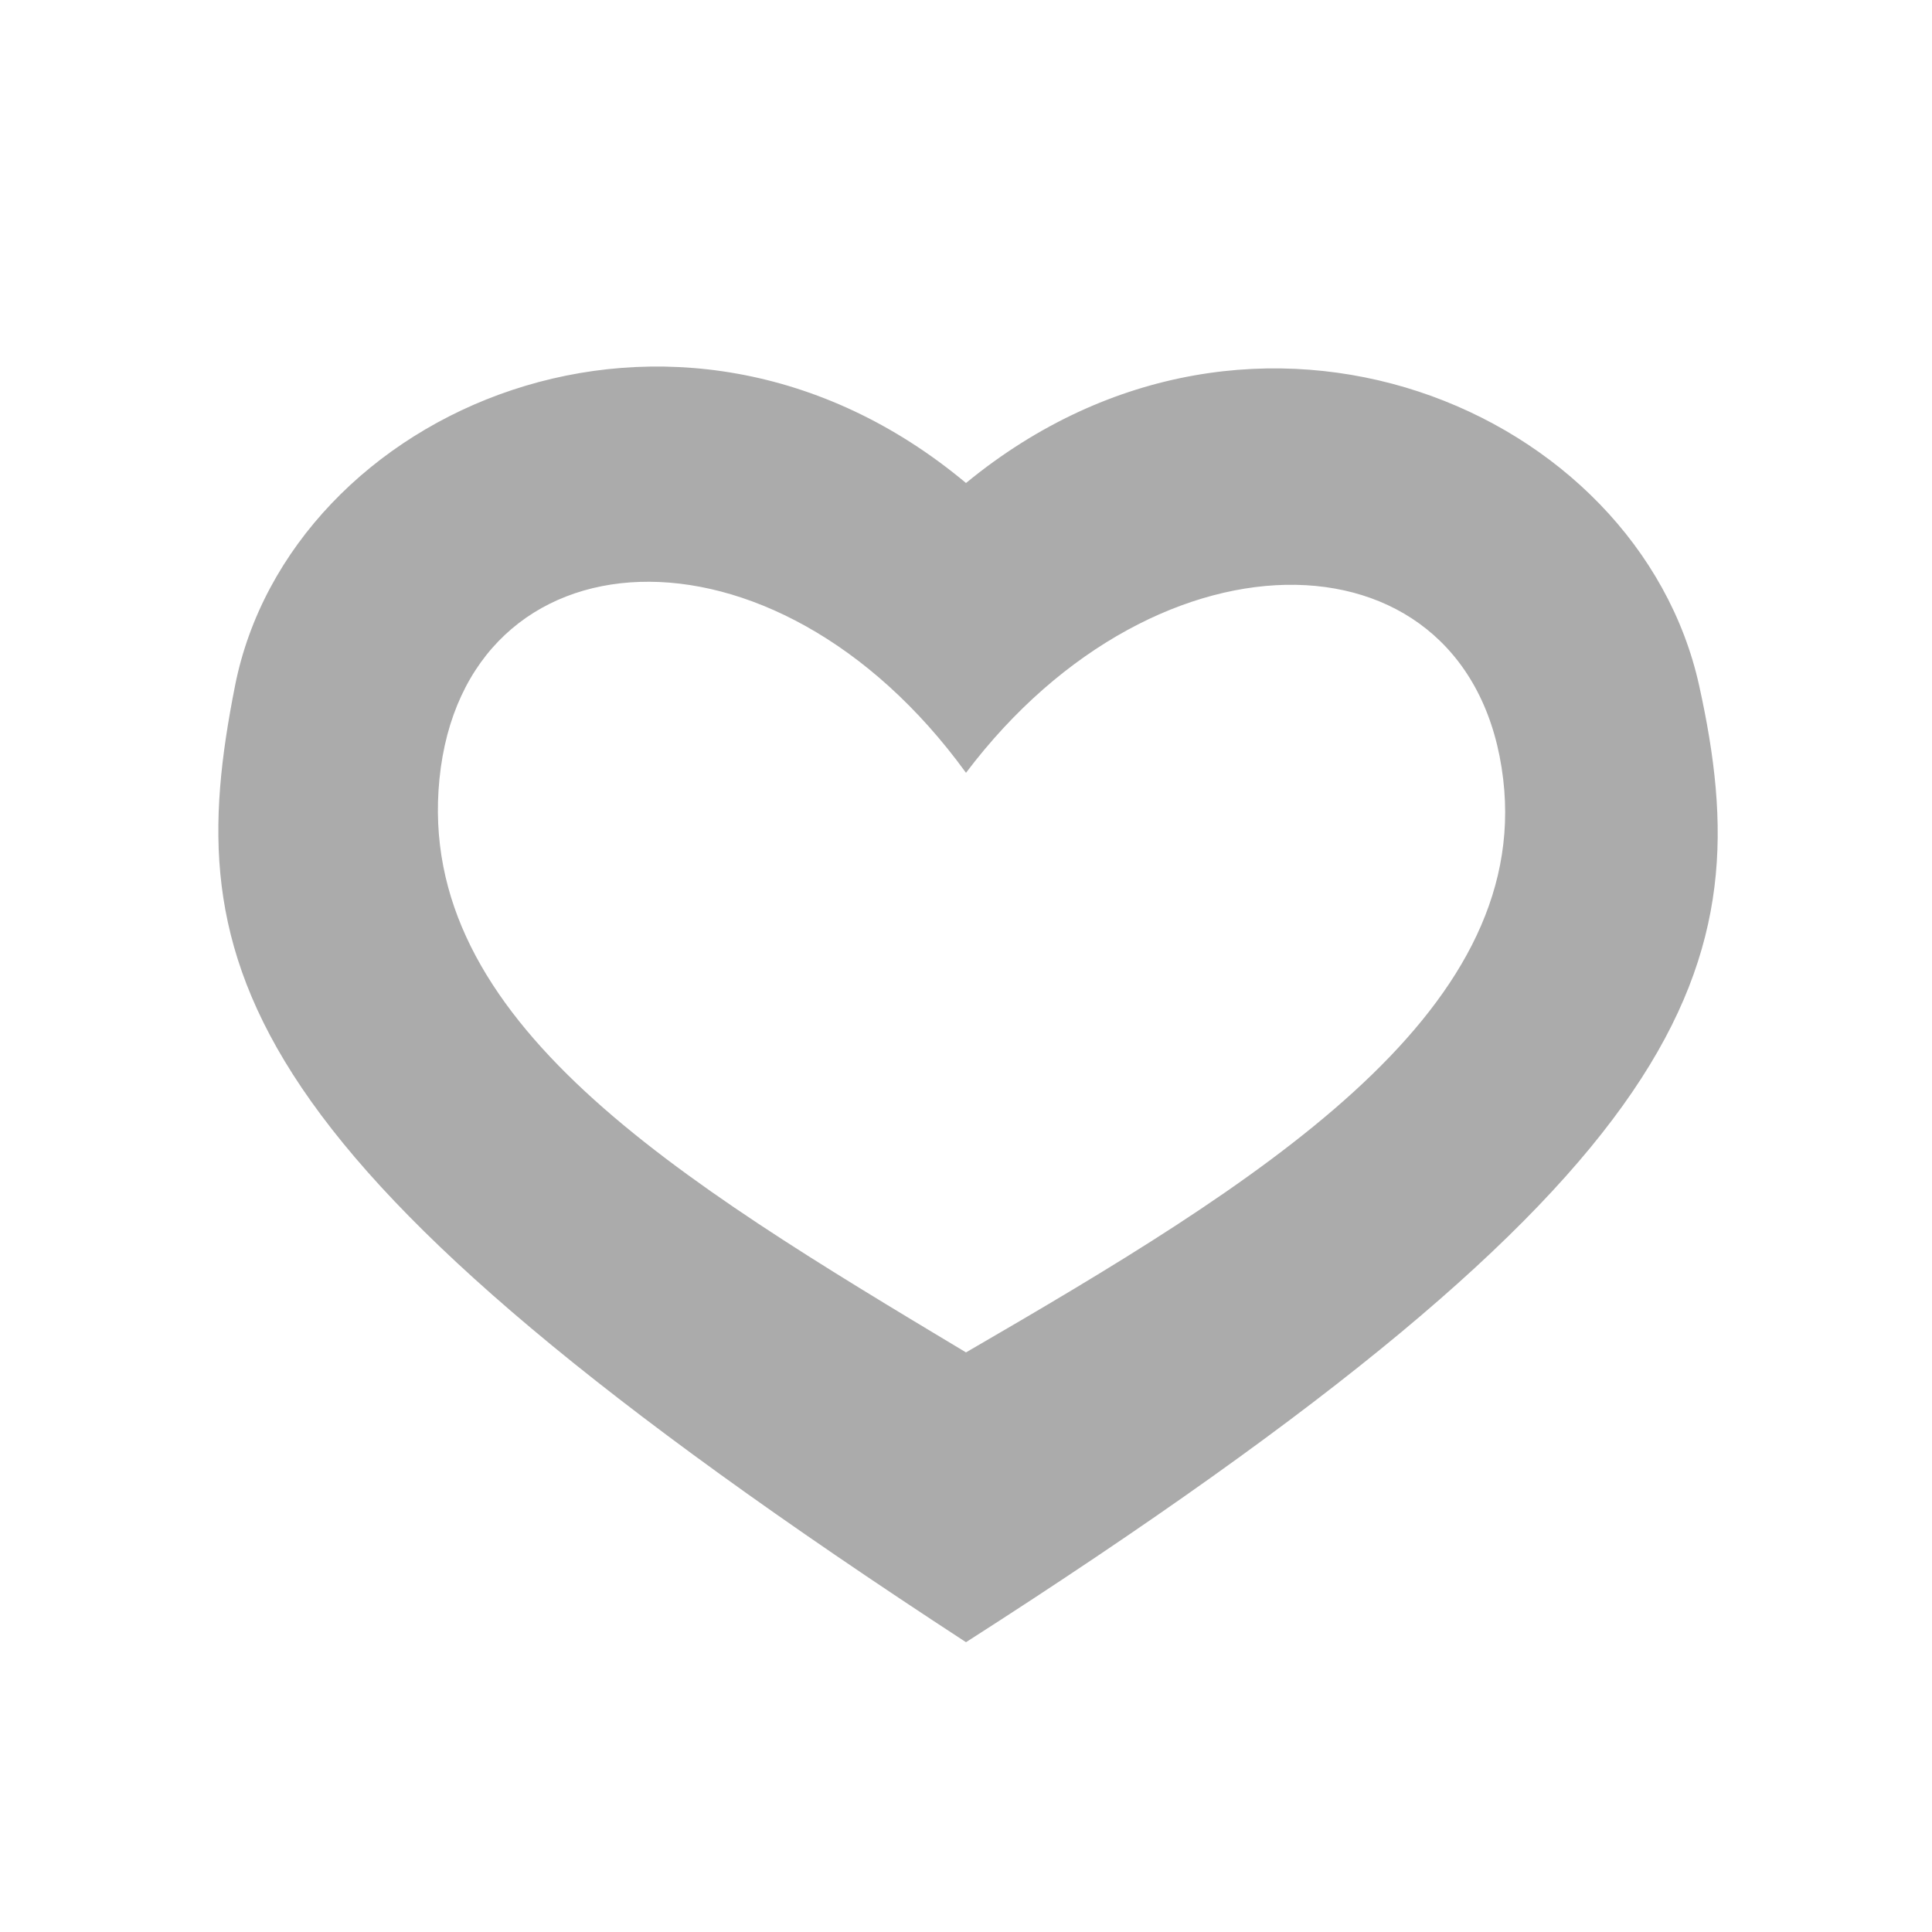
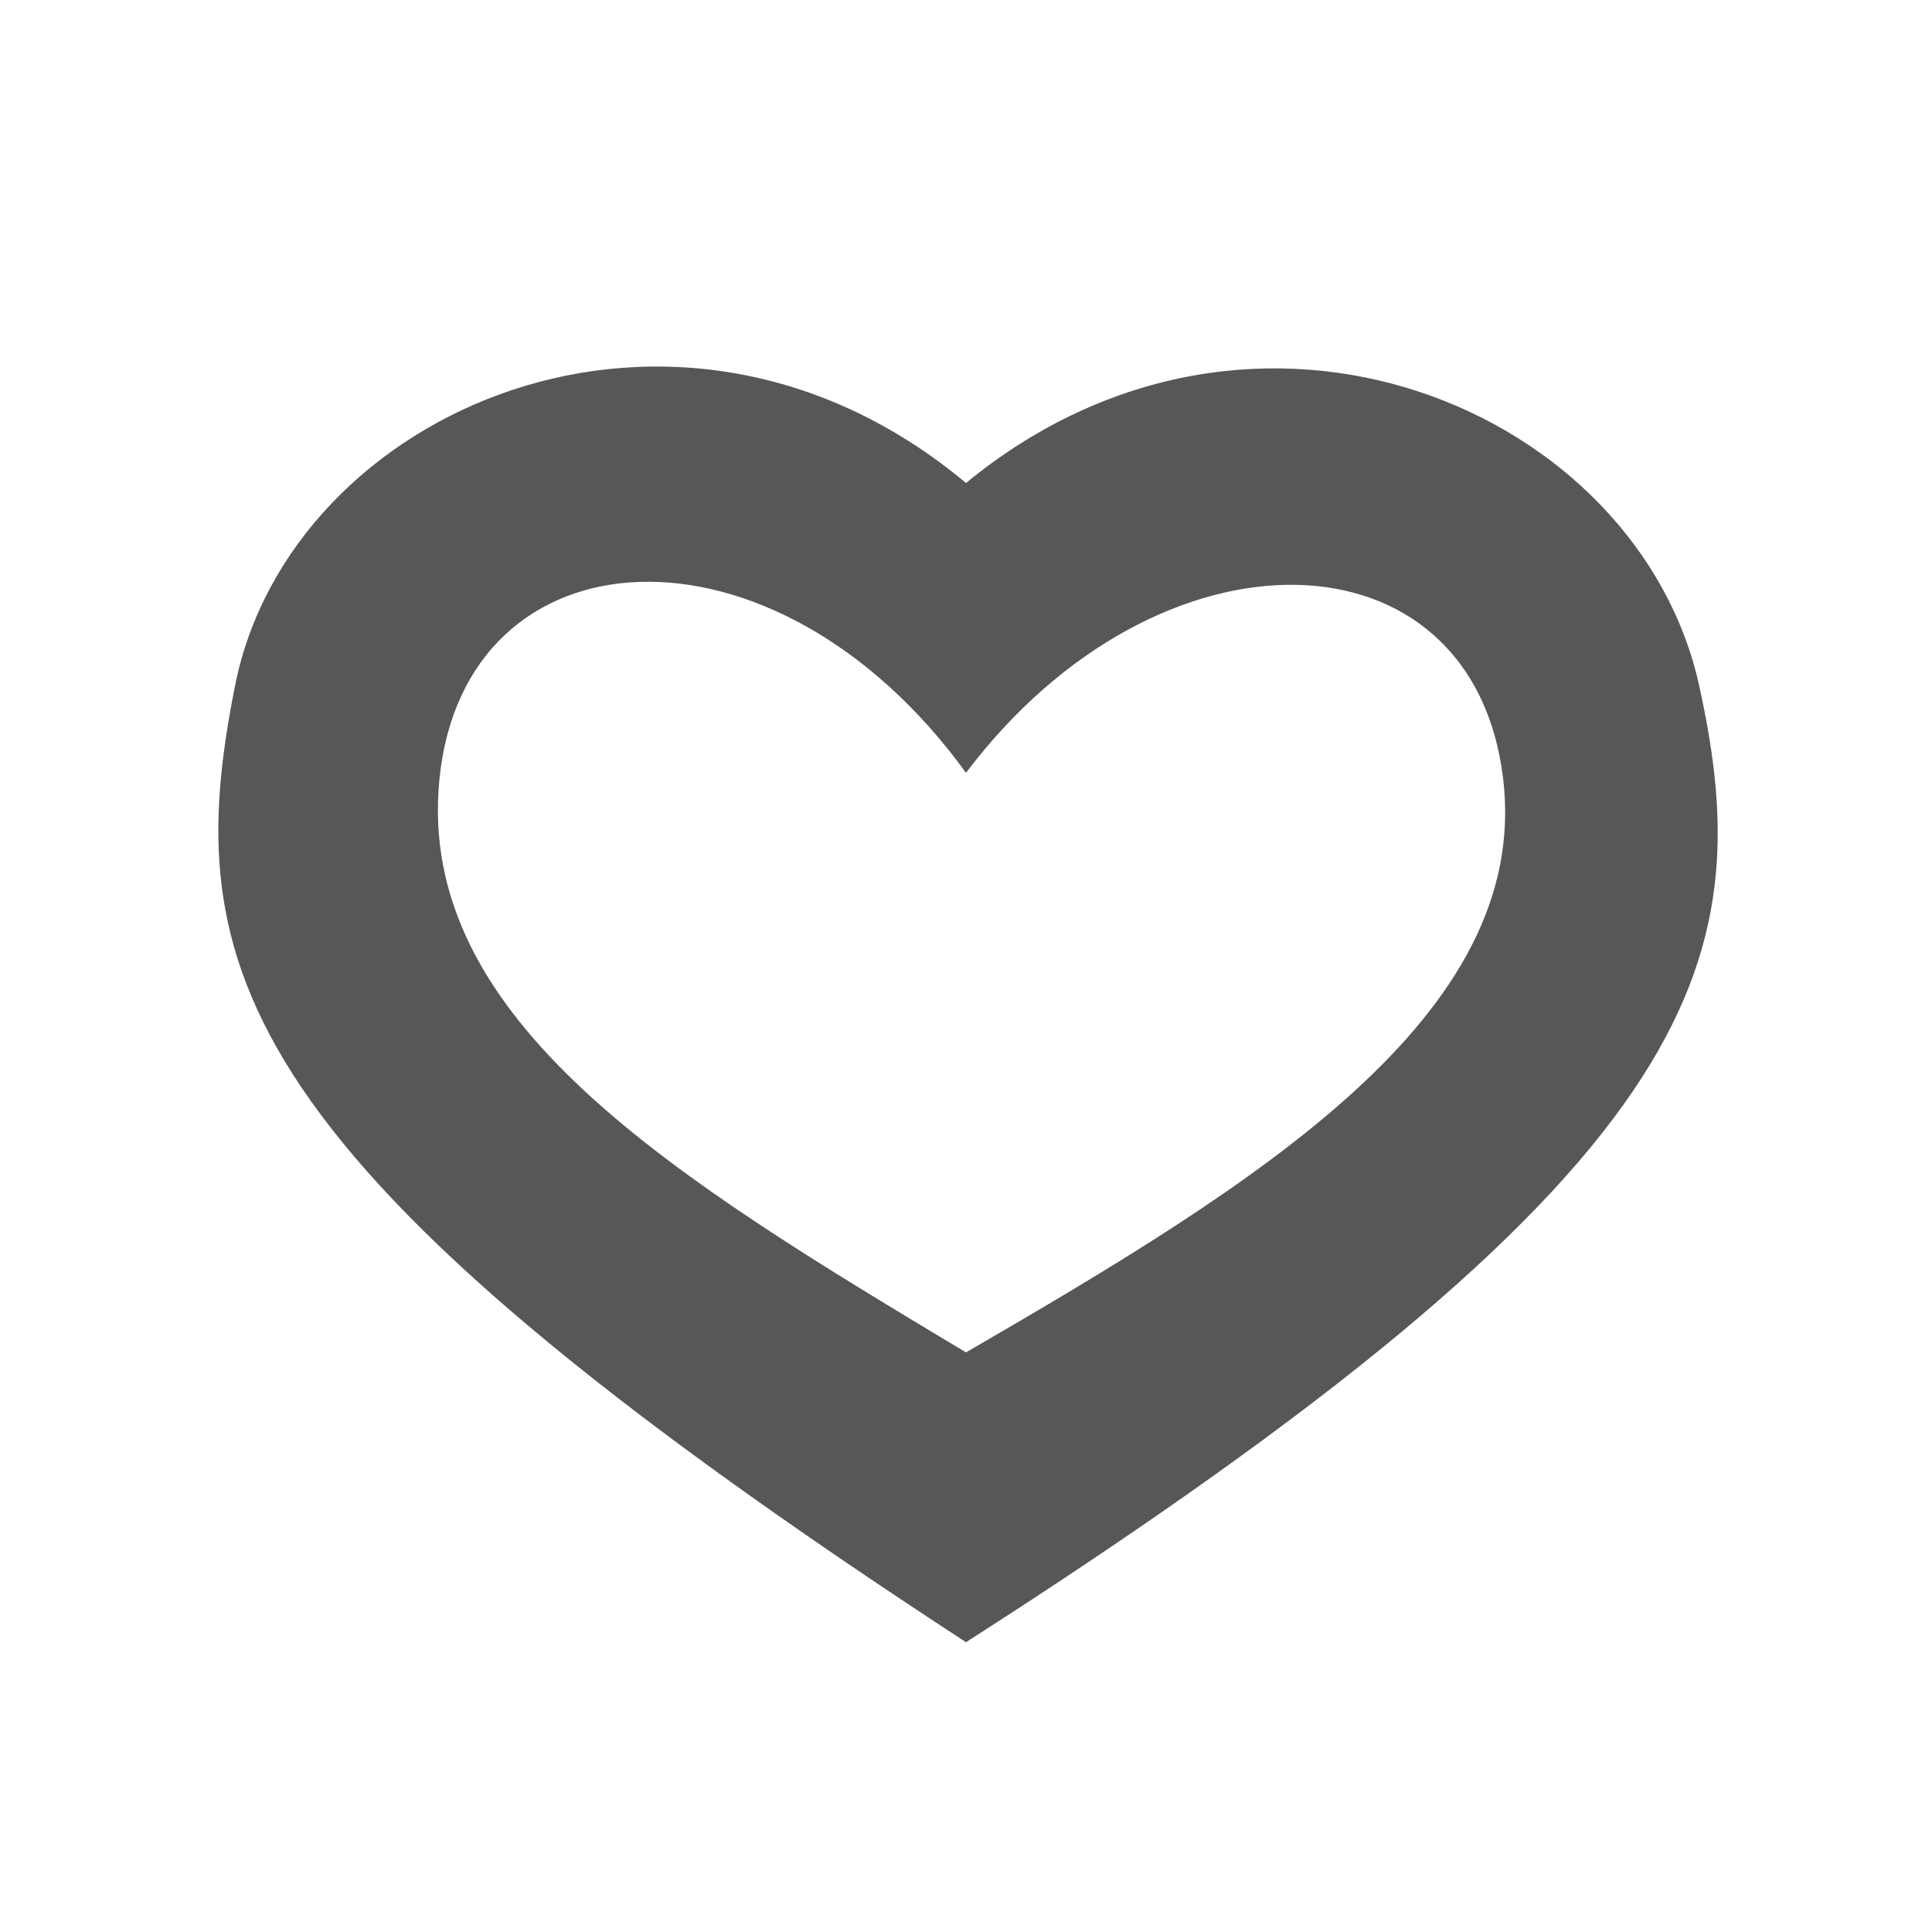
<svg xmlns="http://www.w3.org/2000/svg" width="20" height="20">
-   <path d="M10 5c-3-2.506-7-.763-7.567 2.099C1.858 10.003 2.331 12 10 17c7.635-4.89 8.23-7 7.59-9.901C16.96 4.239 13 2.536 10 5m5.561 3.066C15.851 10.523 13 12.259 10 14c-3-1.8-5.7-3.427-5.451-5.934C4.808 5.464 8 5.244 10 8c2-2.65 5.25-2.561 5.561.066" opacity=".33" />
+   <path d="M10 5c-3-2.506-7-.763-7.567 2.099C1.858 10.003 2.331 12 10 17c7.635-4.89 8.23-7 7.59-9.901C16.96 4.239 13 2.536 10 5m5.561 3.066C15.851 10.523 13 12.259 10 14c-3-1.8-5.7-3.427-5.451-5.934C4.808 5.464 8 5.244 10 8c2-2.65 5.25-2.561 5.561.066" opacity=".66" />
</svg>
